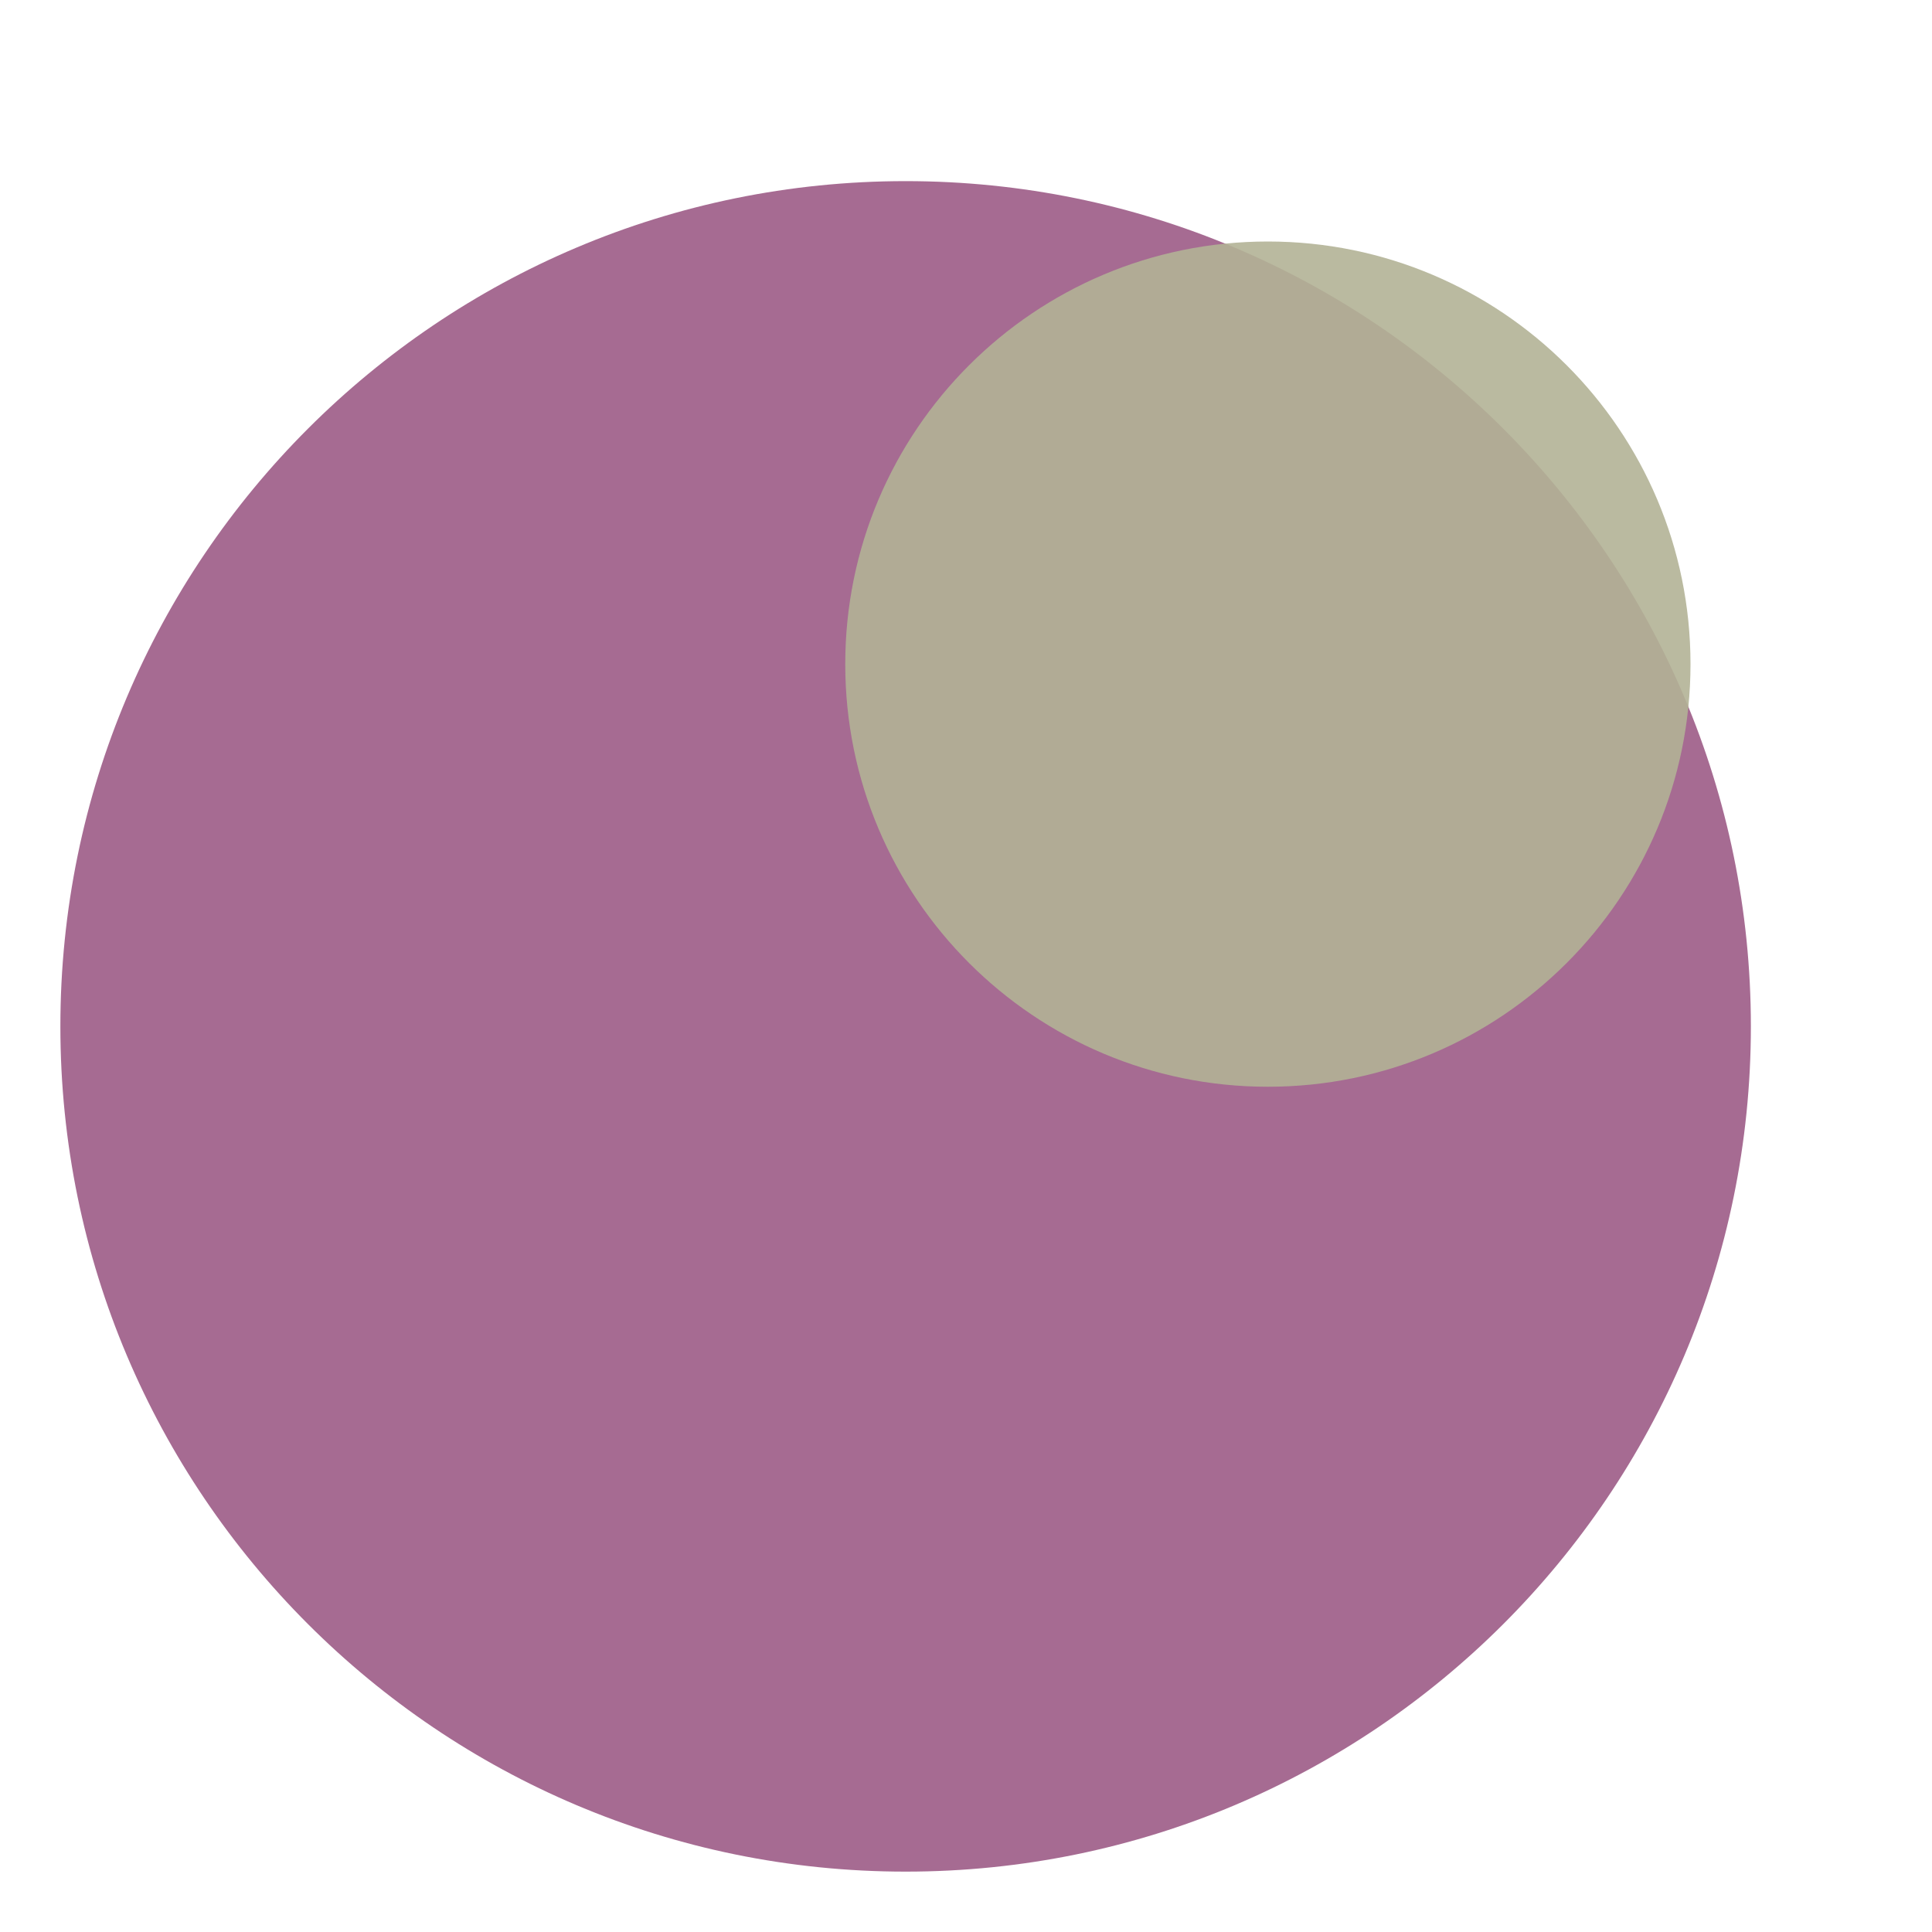
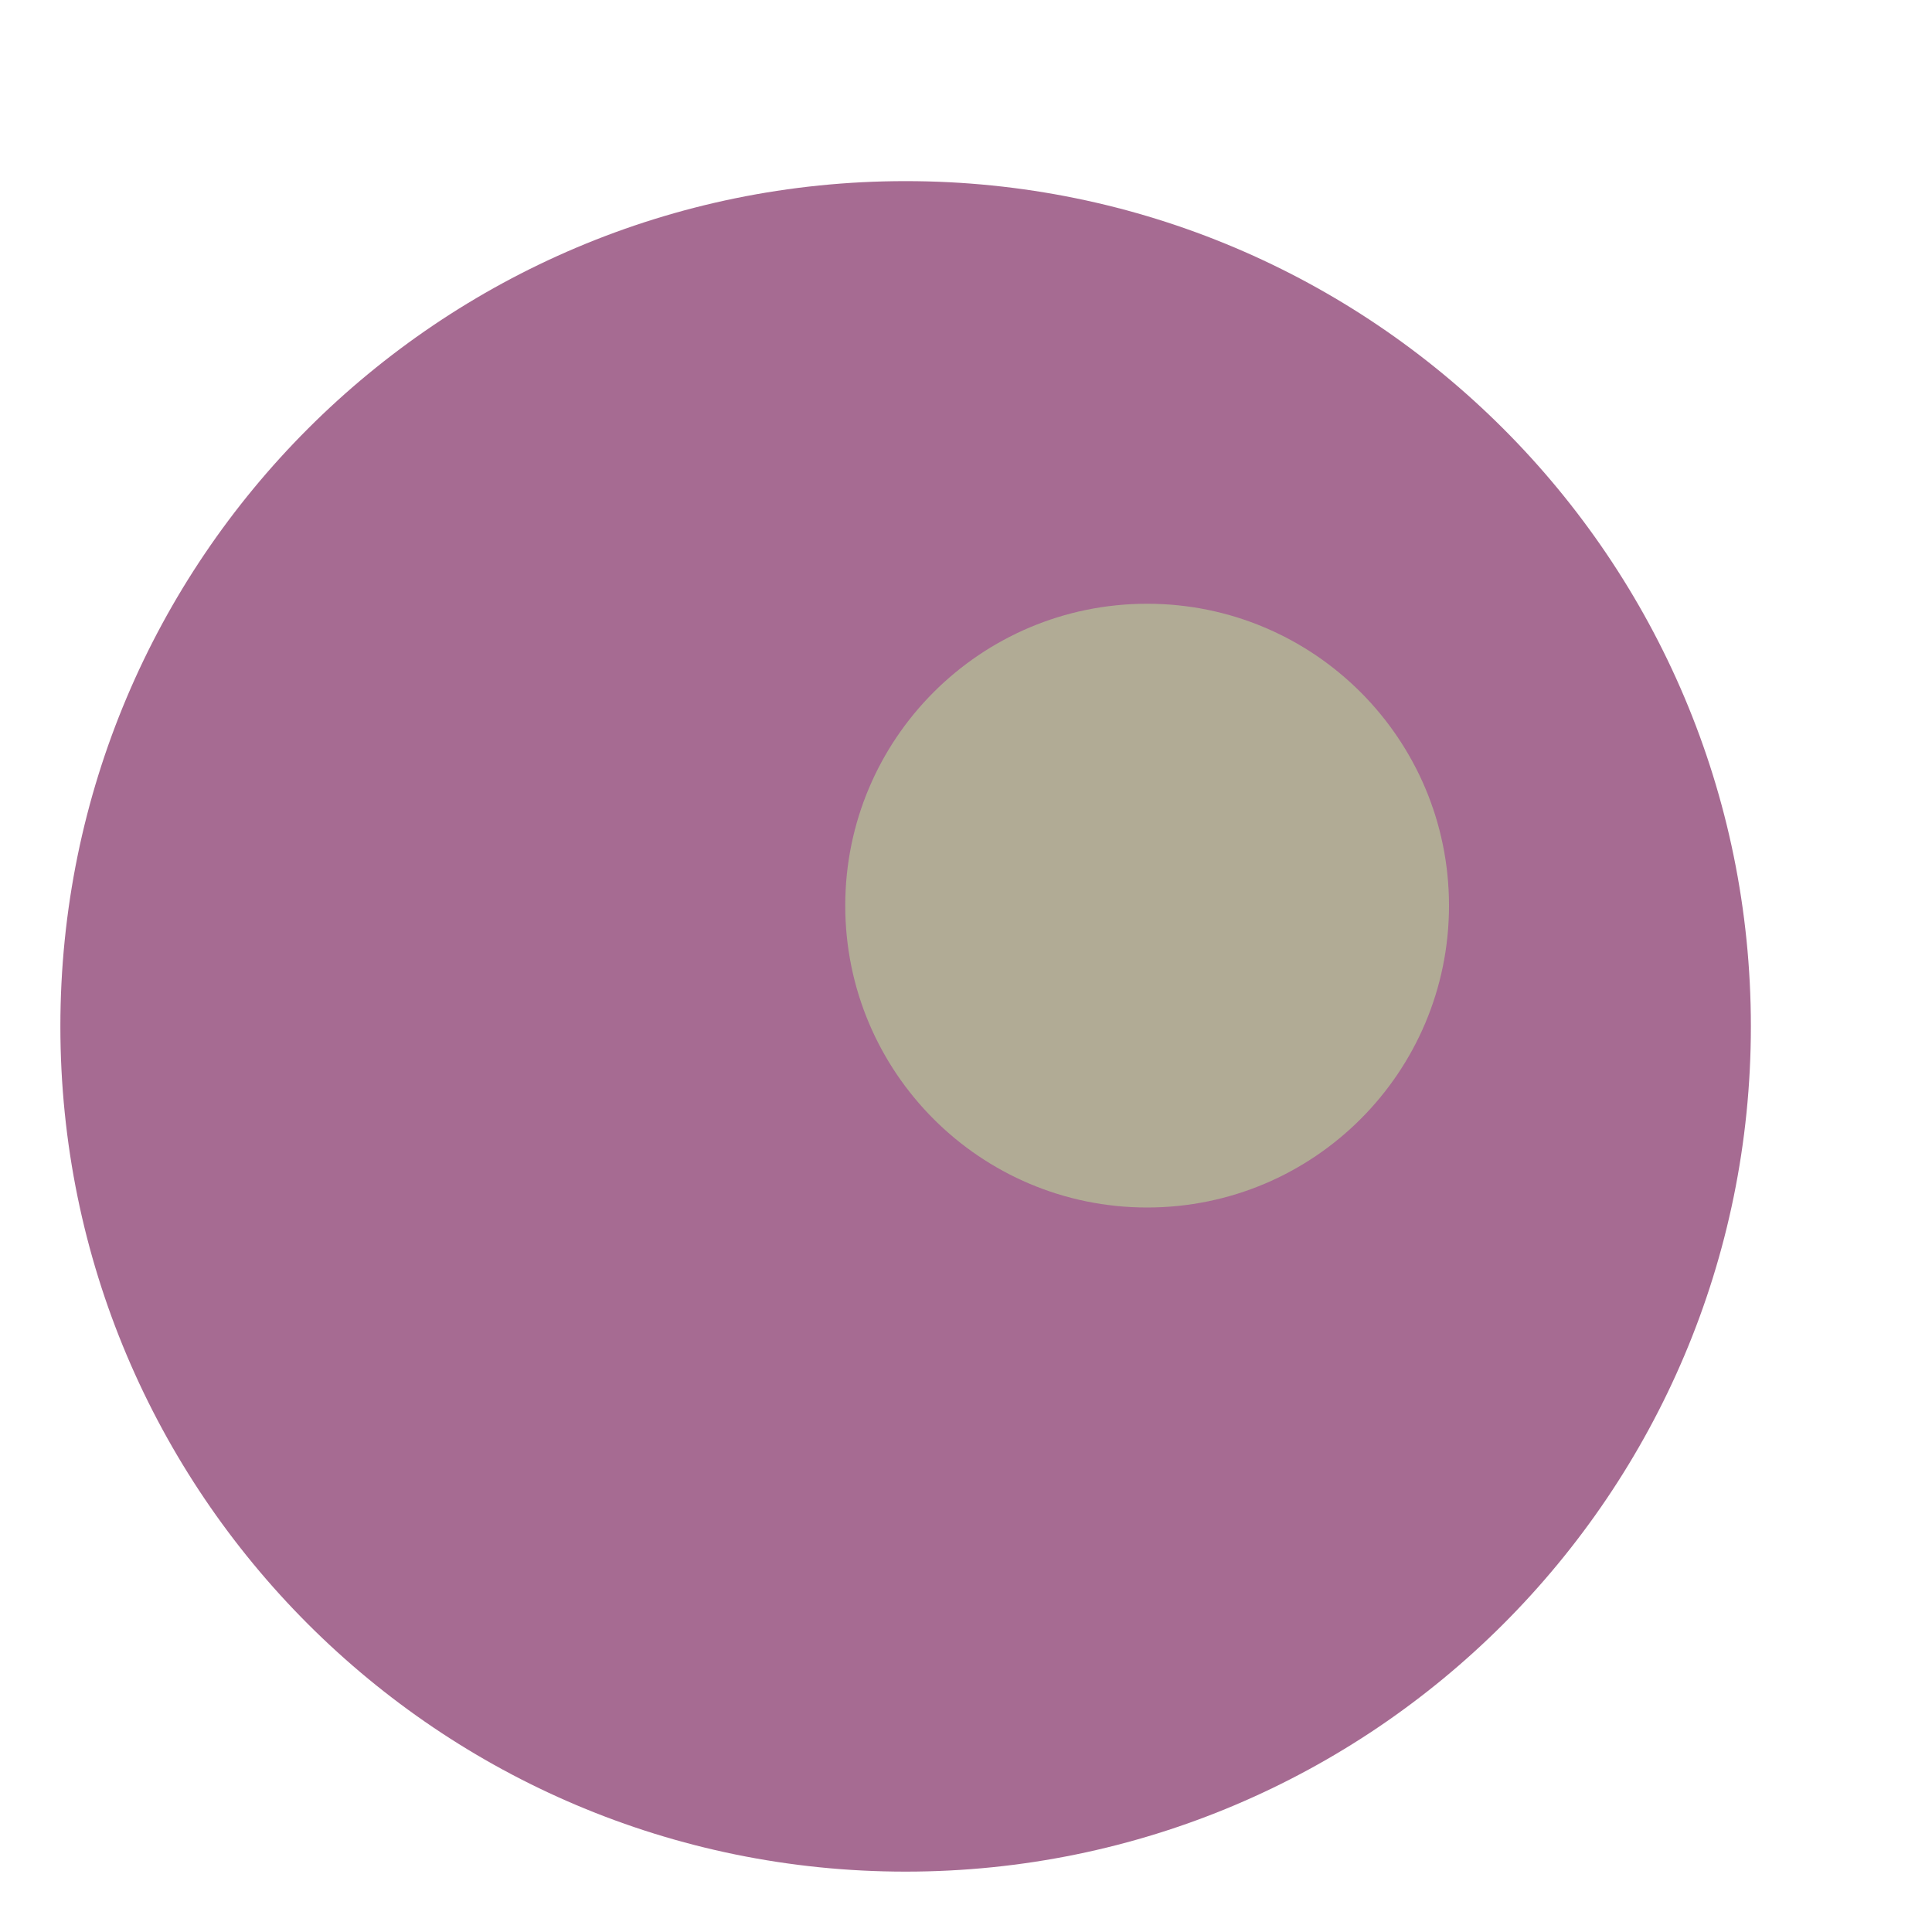
<svg xmlns="http://www.w3.org/2000/svg" width="32" height="32" viewBox="0 0 32 32">
  <circle cx="15" cy="17" r="14" fill="#a66b92" />
-   <circle cx="21" cy="11" r="7" fill="#b2b296" opacity="0.9" />
+   <circle cx="19" cy="15" r="5" fill="#b2b296" opacity="0.9" />
</svg>
